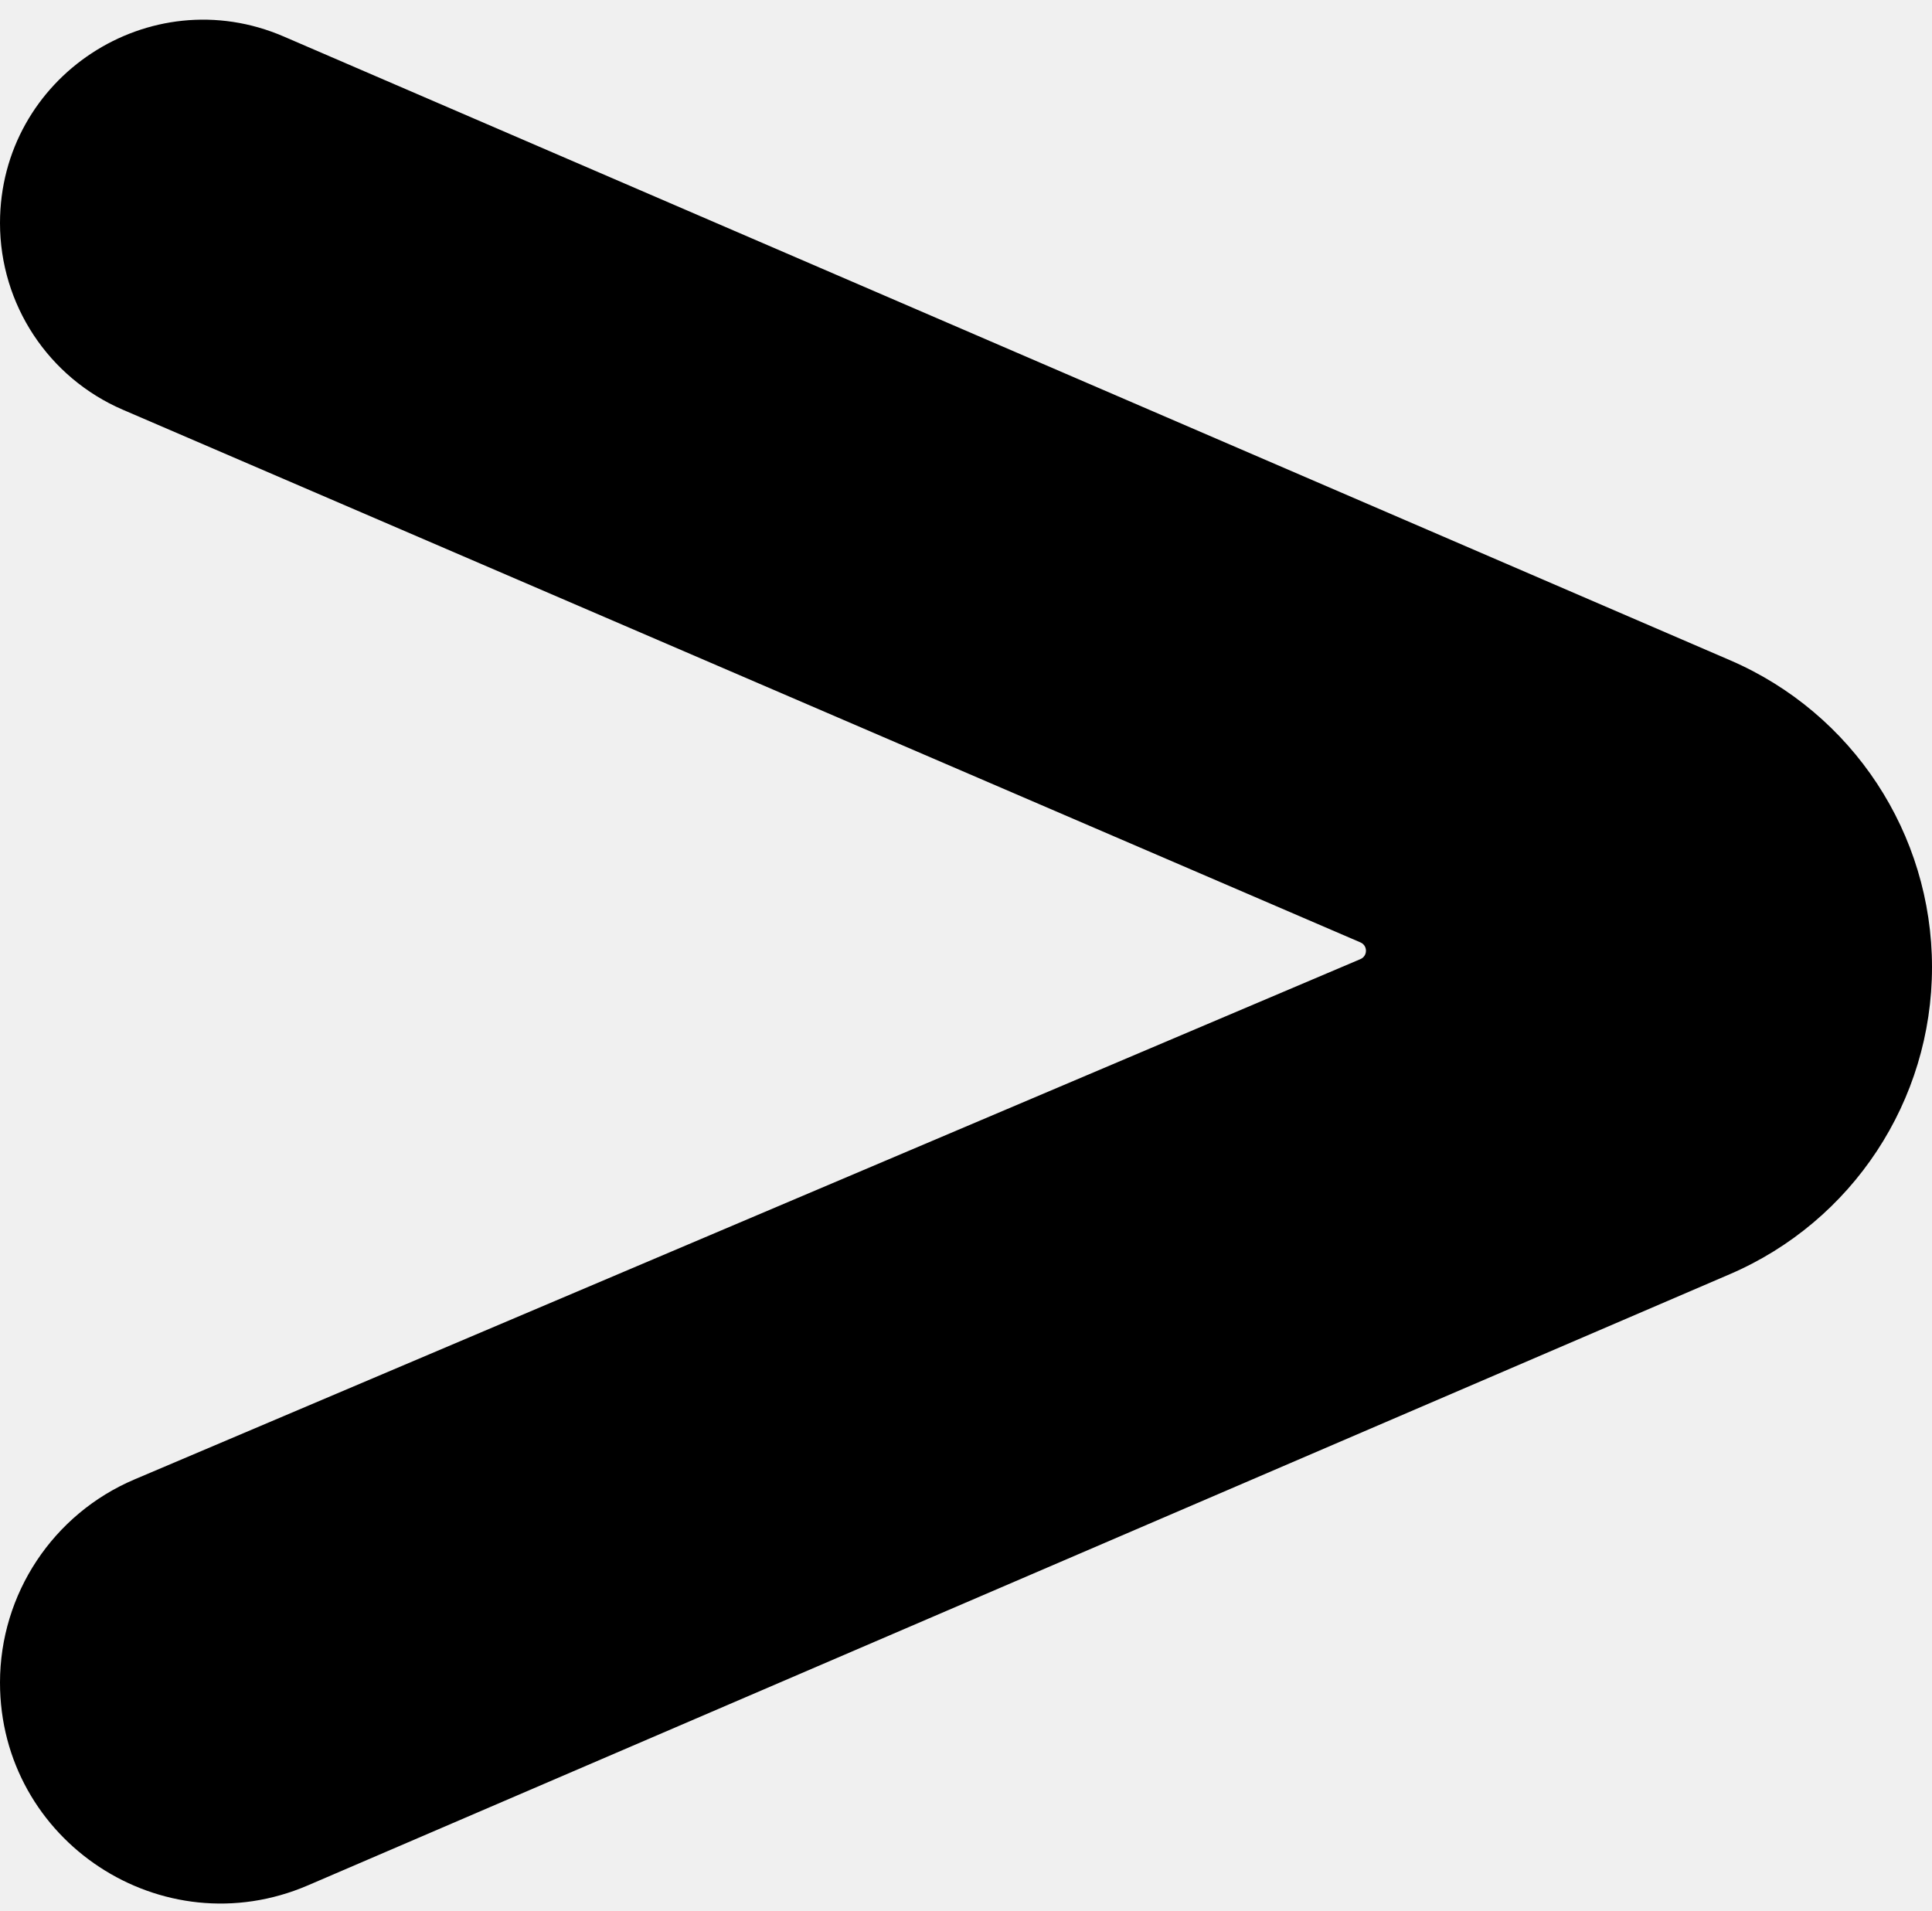
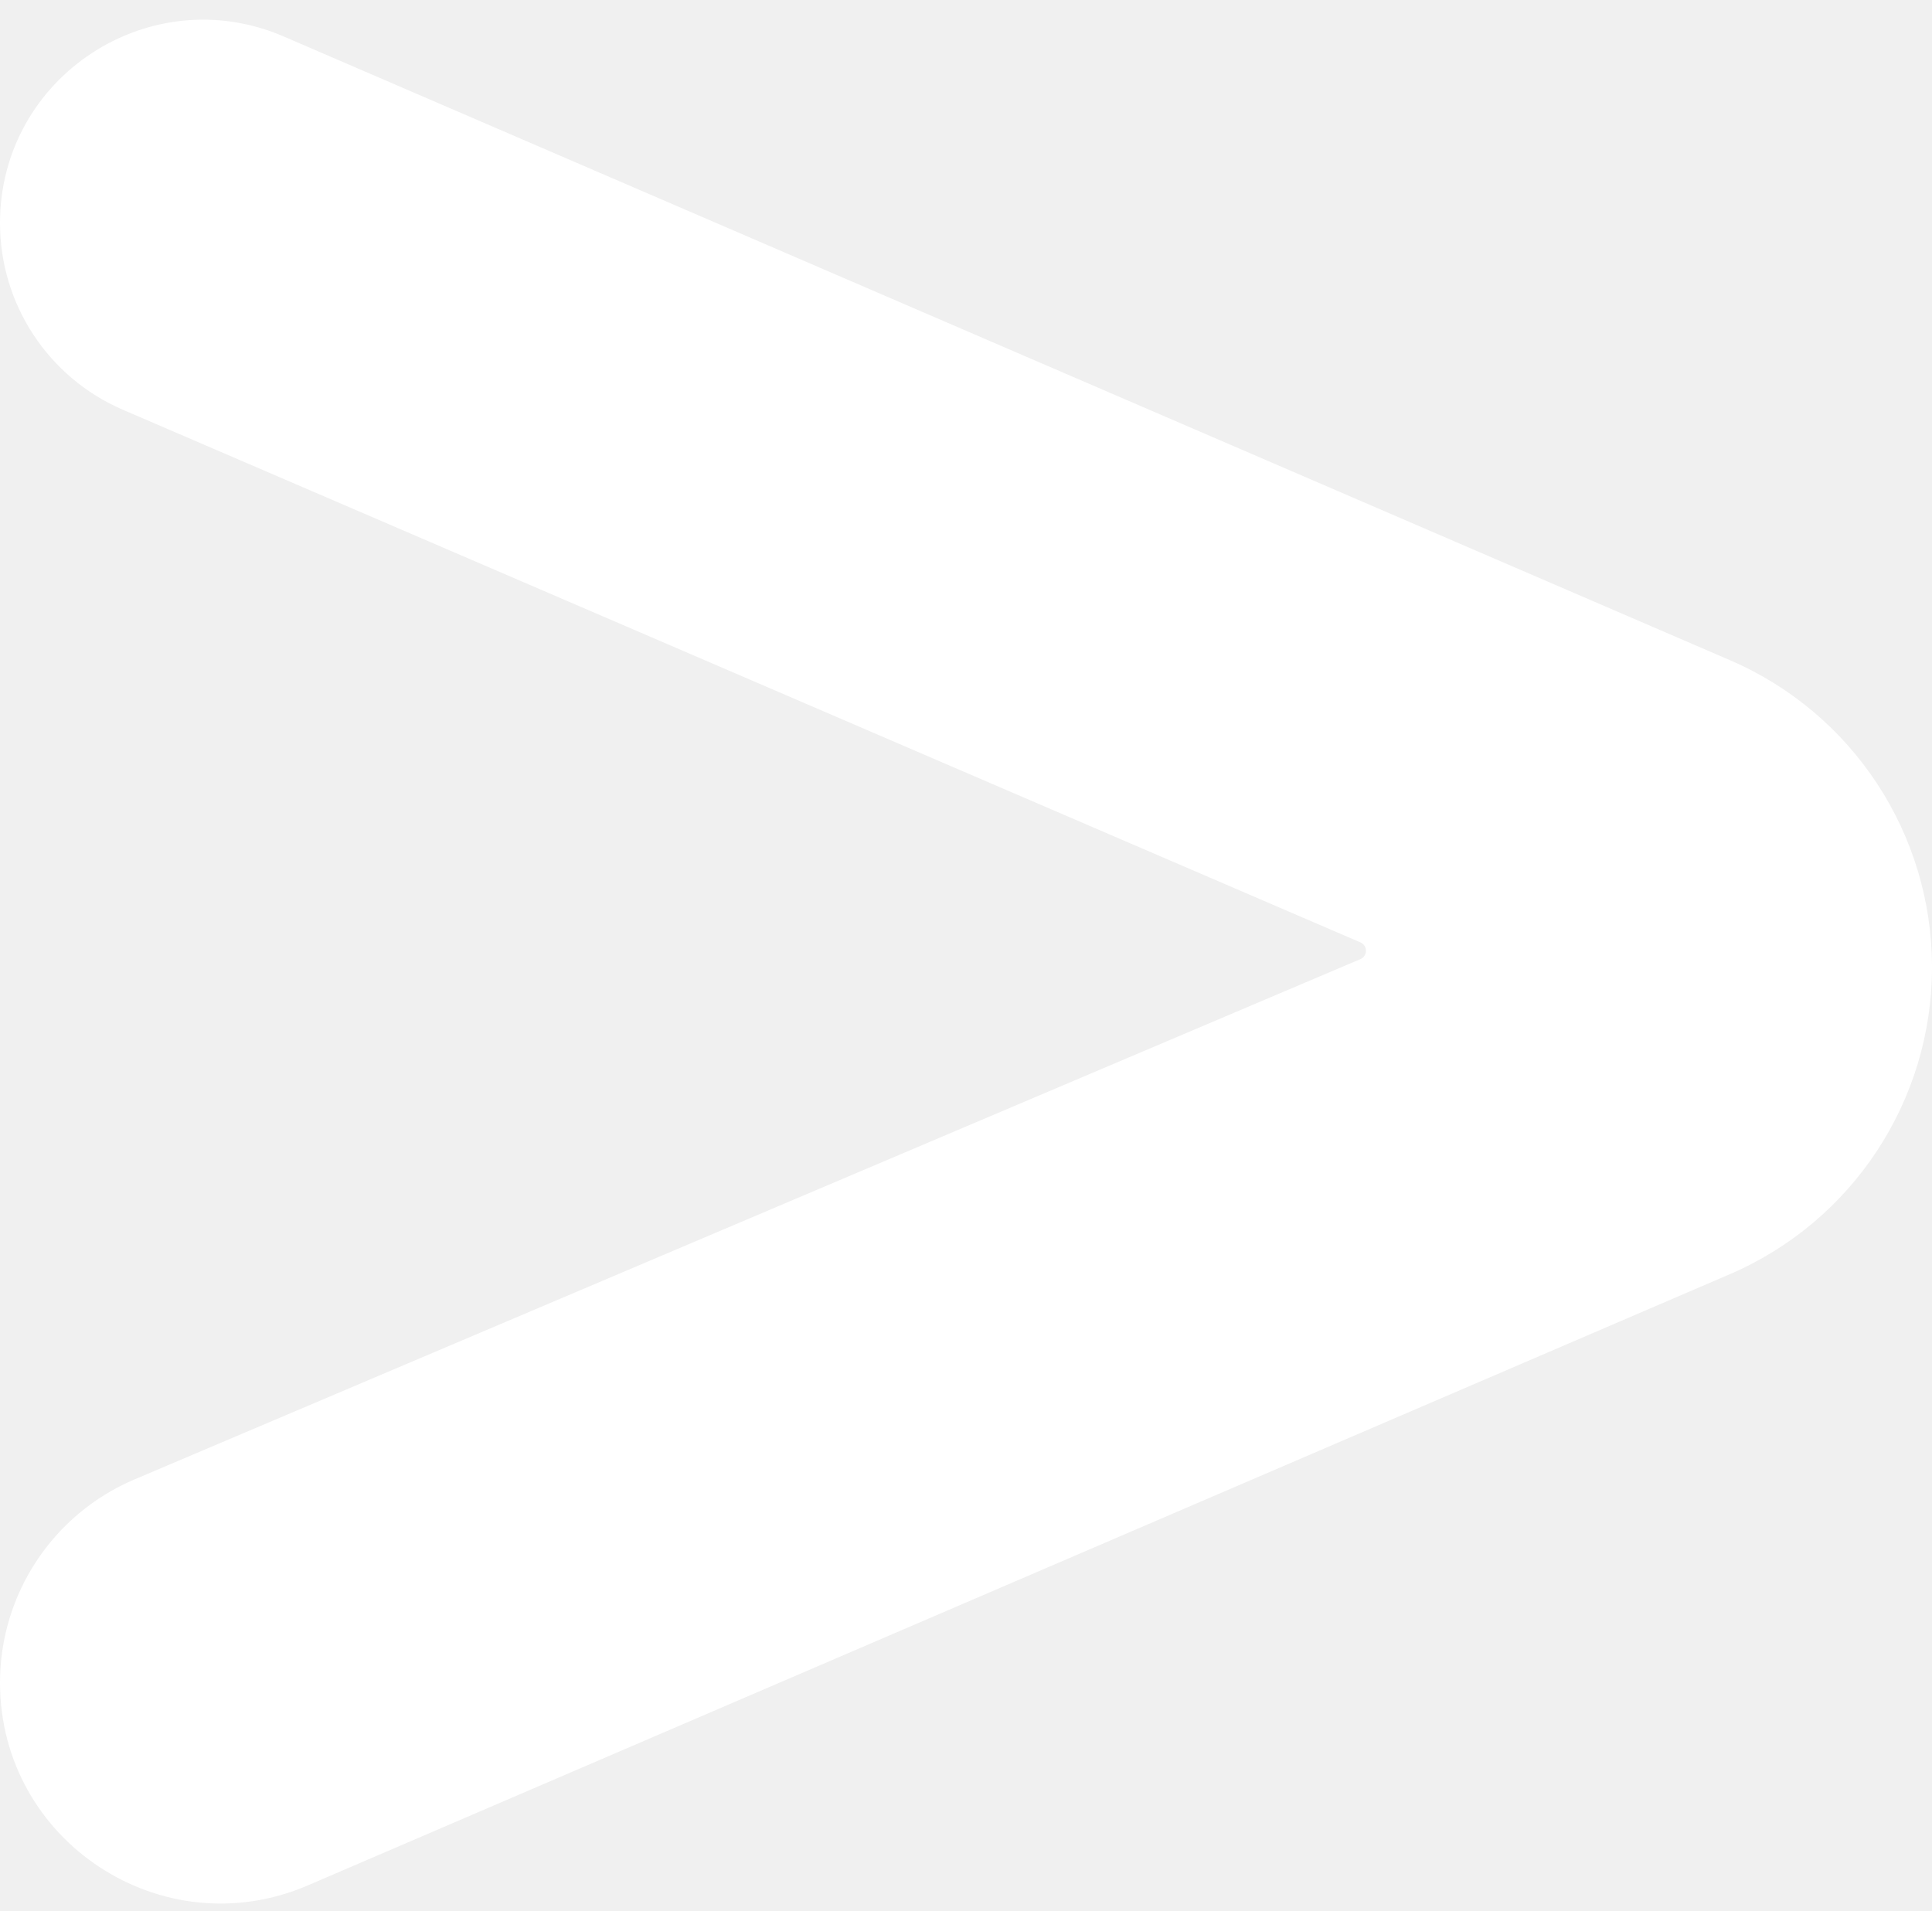
<svg xmlns="http://www.w3.org/2000/svg" width="90" height="89" viewBox="0 0 90 89" fill="none">
-   <path d="M-3.65458e-06 10.393C-3.95207e-06 3.587 6.967 -0.995 13.216 1.7L80.596 30.76C86.303 33.221 90 38.842 90 45.057V45.057C90 51.28 86.295 56.905 80.579 59.362L14.343 87.834C7.557 90.752 -3.5955e-07 85.775 -6.82436e-07 78.388V78.388C-8.62803e-07 74.261 2.467 70.535 6.265 68.922L63.373 44.683C63.717 44.537 63.718 44.051 63.375 43.904L5.724 19.089C2.251 17.593 -3.48928e-06 14.175 -3.65458e-06 10.393V10.393Z" fill="black" />
+   <path d="M-3.65458e-06 10.393C-3.95207e-06 3.587 6.967 -0.995 13.216 1.7L80.596 30.76C86.303 33.221 90 38.842 90 45.057V45.057C90 51.28 86.295 56.905 80.579 59.362L14.343 87.834C7.557 90.752 -3.5955e-07 85.775 -6.82436e-07 78.388V78.388C-8.62803e-07 74.261 2.467 70.535 6.265 68.922L63.373 44.683C63.717 44.537 63.718 44.051 63.375 43.904L5.724 19.089C2.251 17.593 -3.48928e-06 14.175 -3.65458e-06 10.393V10.393Z" fill="white" />
</svg>
